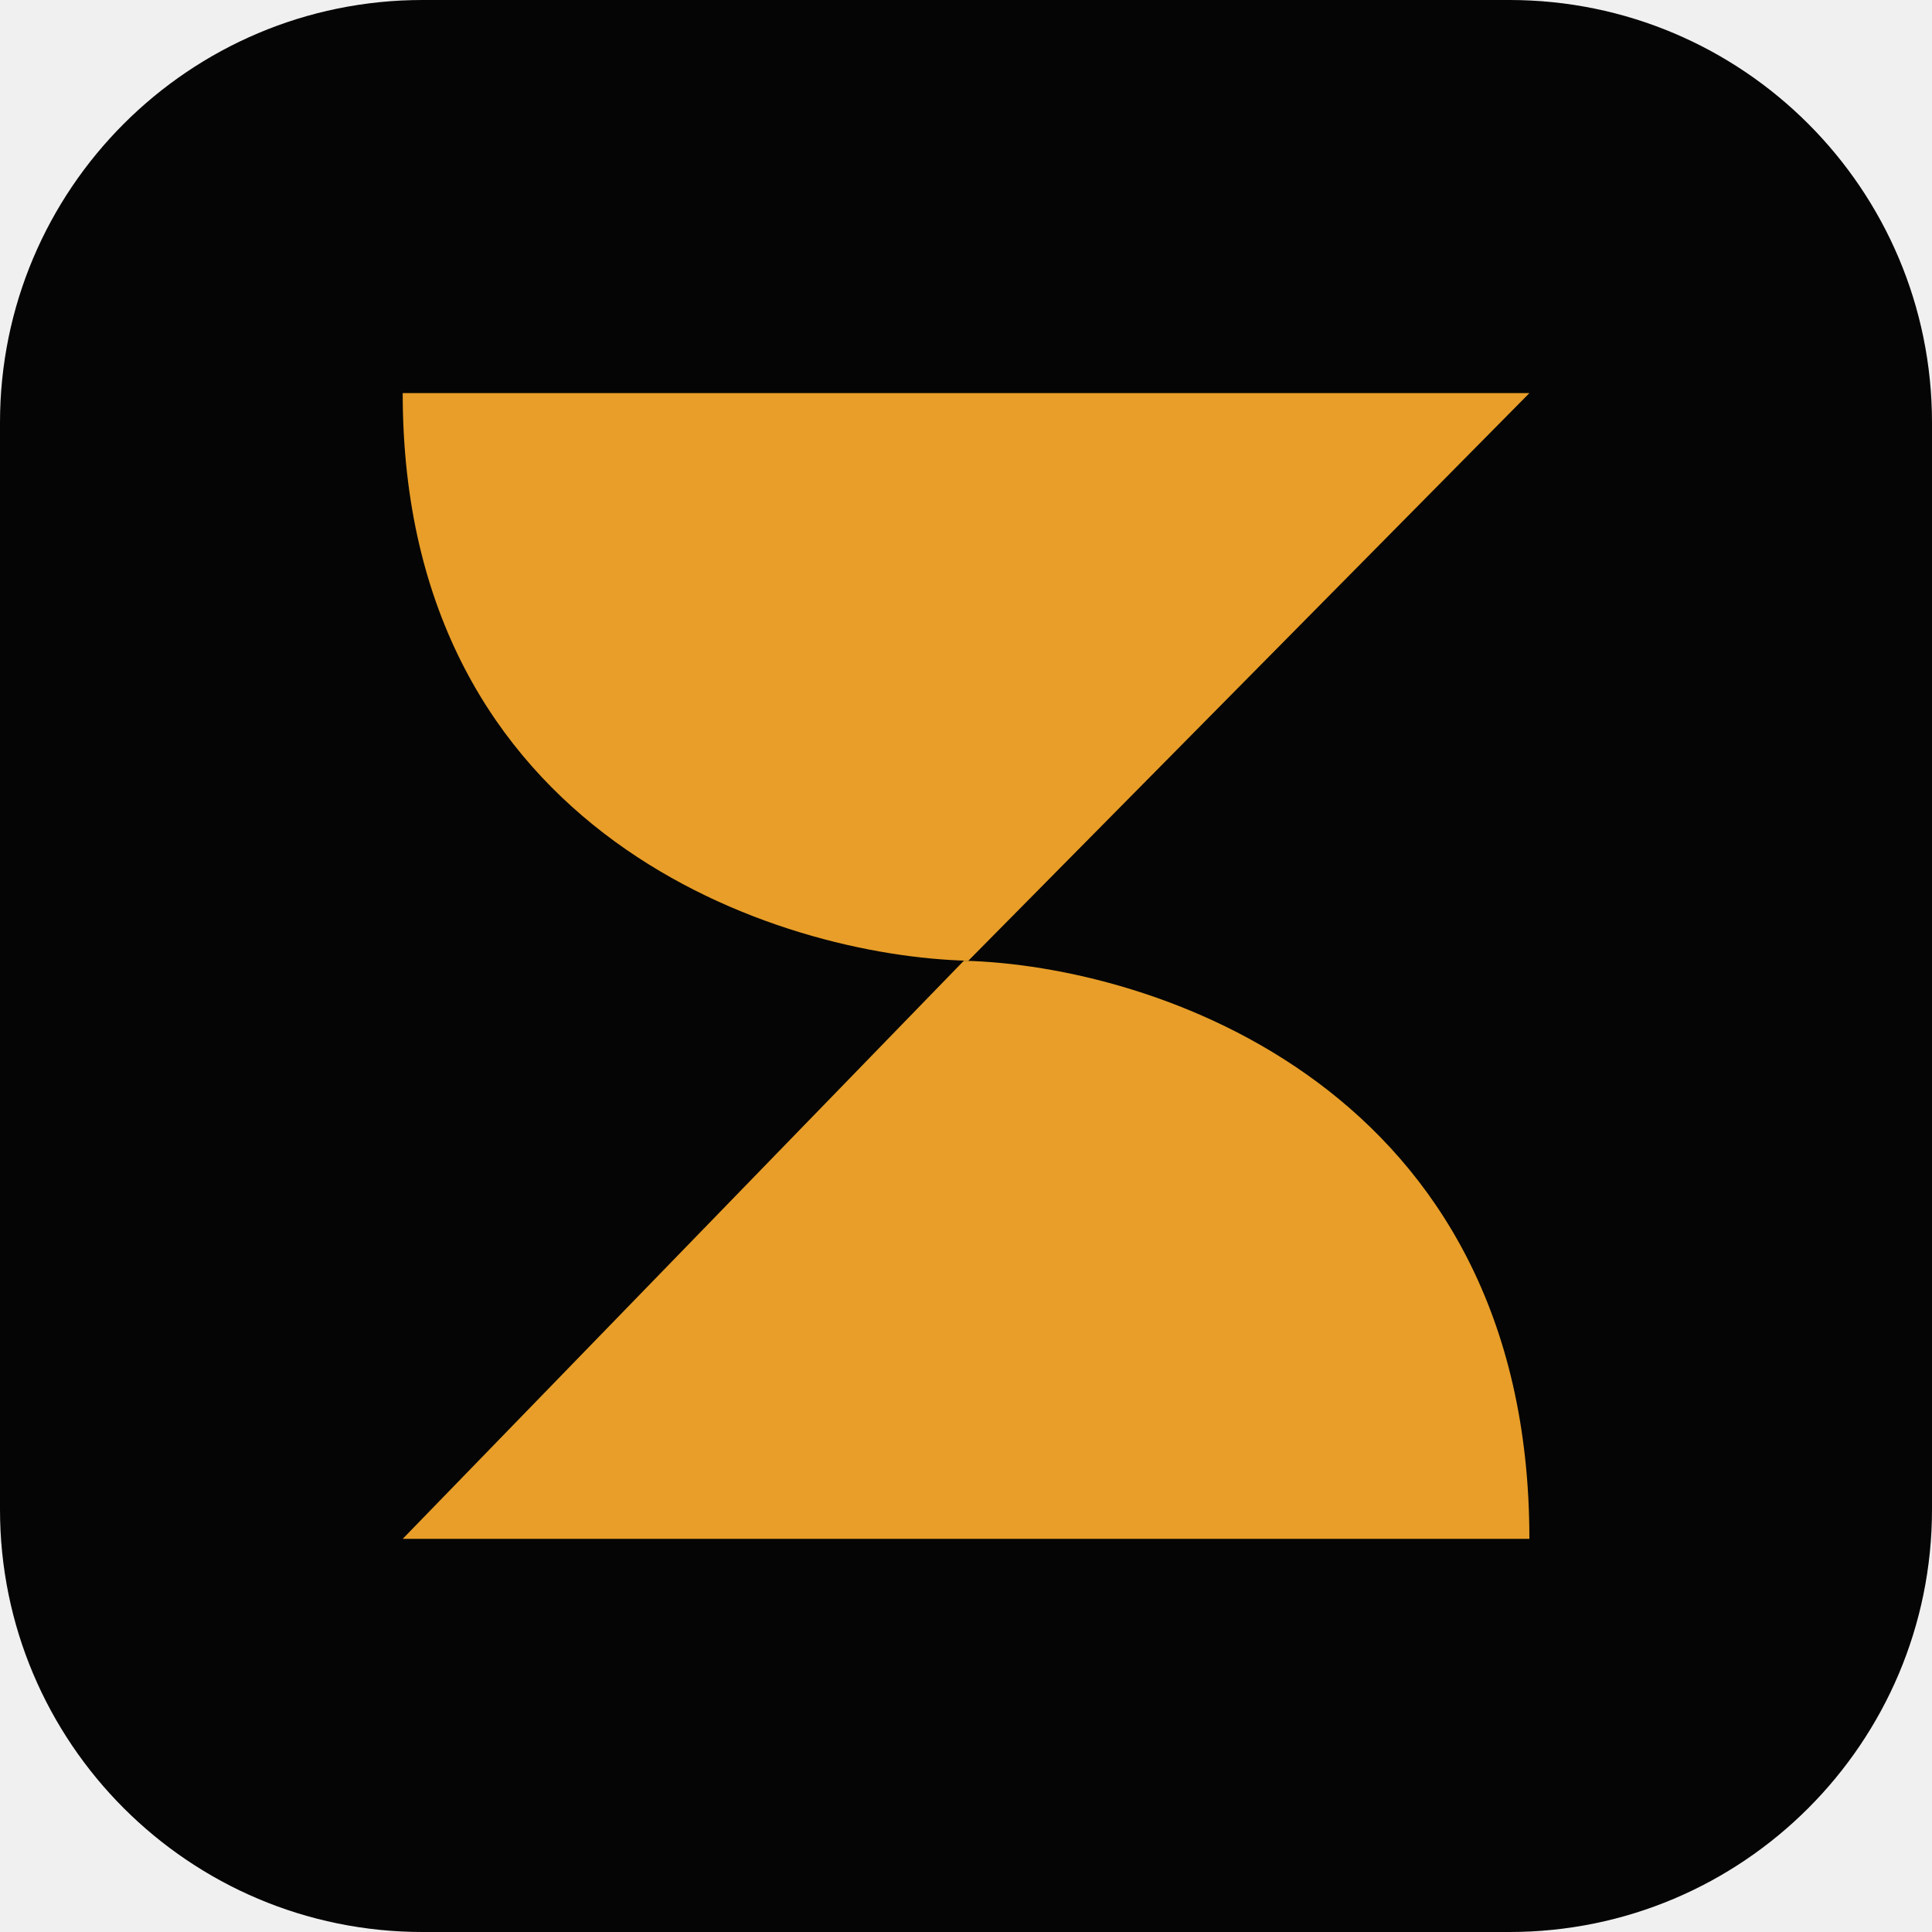
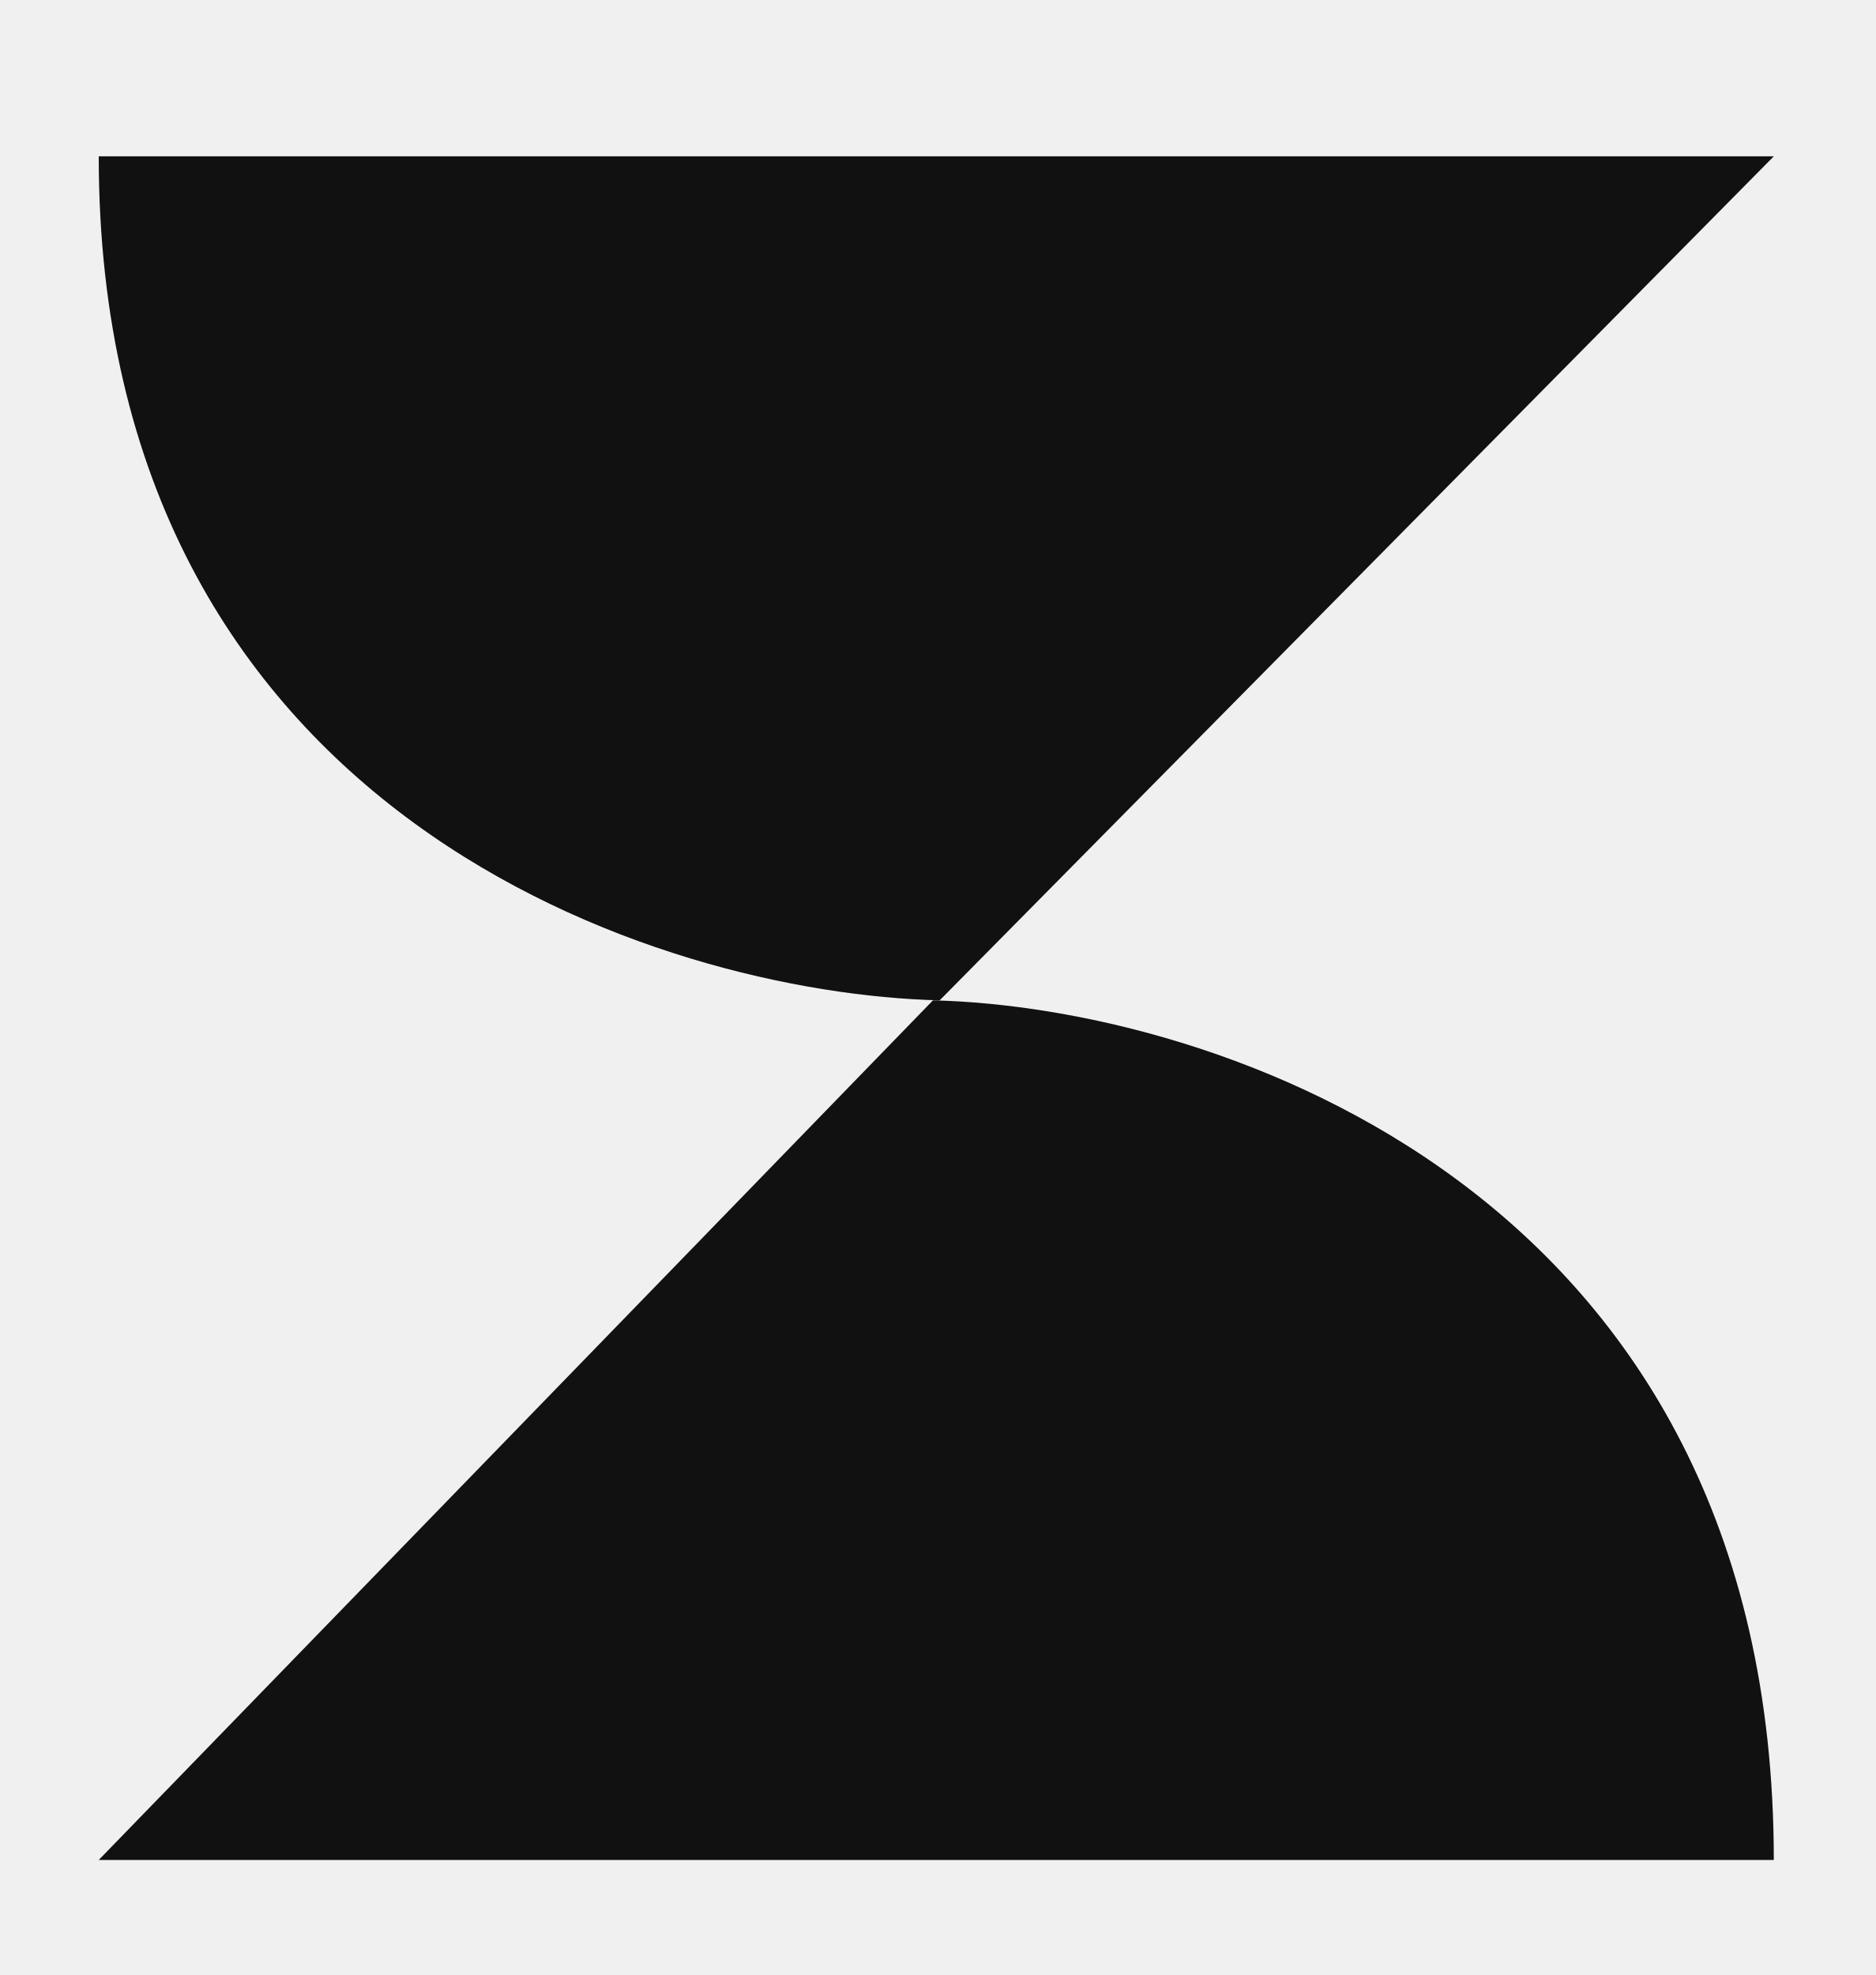
- <svg xmlns="http://www.w3.org/2000/svg" width="32" height="32" viewBox="0 0 32 32" fill="none">
-   <rect width="32" height="32" rx="7" fill="#050505" />
-   <path transform="translate(6.67 5.87) scale(1.1)" fill-rule="evenodd" clip-rule="evenodd" fill="#E89E28" d="M2.52165e-06 0.583L16.965 0.583L8.517 9.13C5.678 9.062 1.35437e-06 7.259 2.52165e-06 0.583ZM16.965 17.835L-3.01647e-06 17.835L8.449 9.13C11.288 9.198 16.965 11.035 16.965 17.835Z" />
+ <svg xmlns="http://www.w3.org/2000/svg" width="19" height="20" viewBox="-1 -1 19 20" fill="none">
+   <style>path{fill:#111111}@media (prefers-color-scheme: dark){path{fill:#ffffff}}</style>
+   <path fill-rule="evenodd" clip-rule="evenodd" d="M2.52165e-06 0.583L16.965 0.583L8.517 9.13C5.678 9.062 1.35437e-06 7.259 2.52165e-06 0.583ZM16.965 17.835L-3.01647e-06 17.835L8.449 9.13C11.288 9.198 16.965 11.035 16.965 17.835Z" />
</svg>
